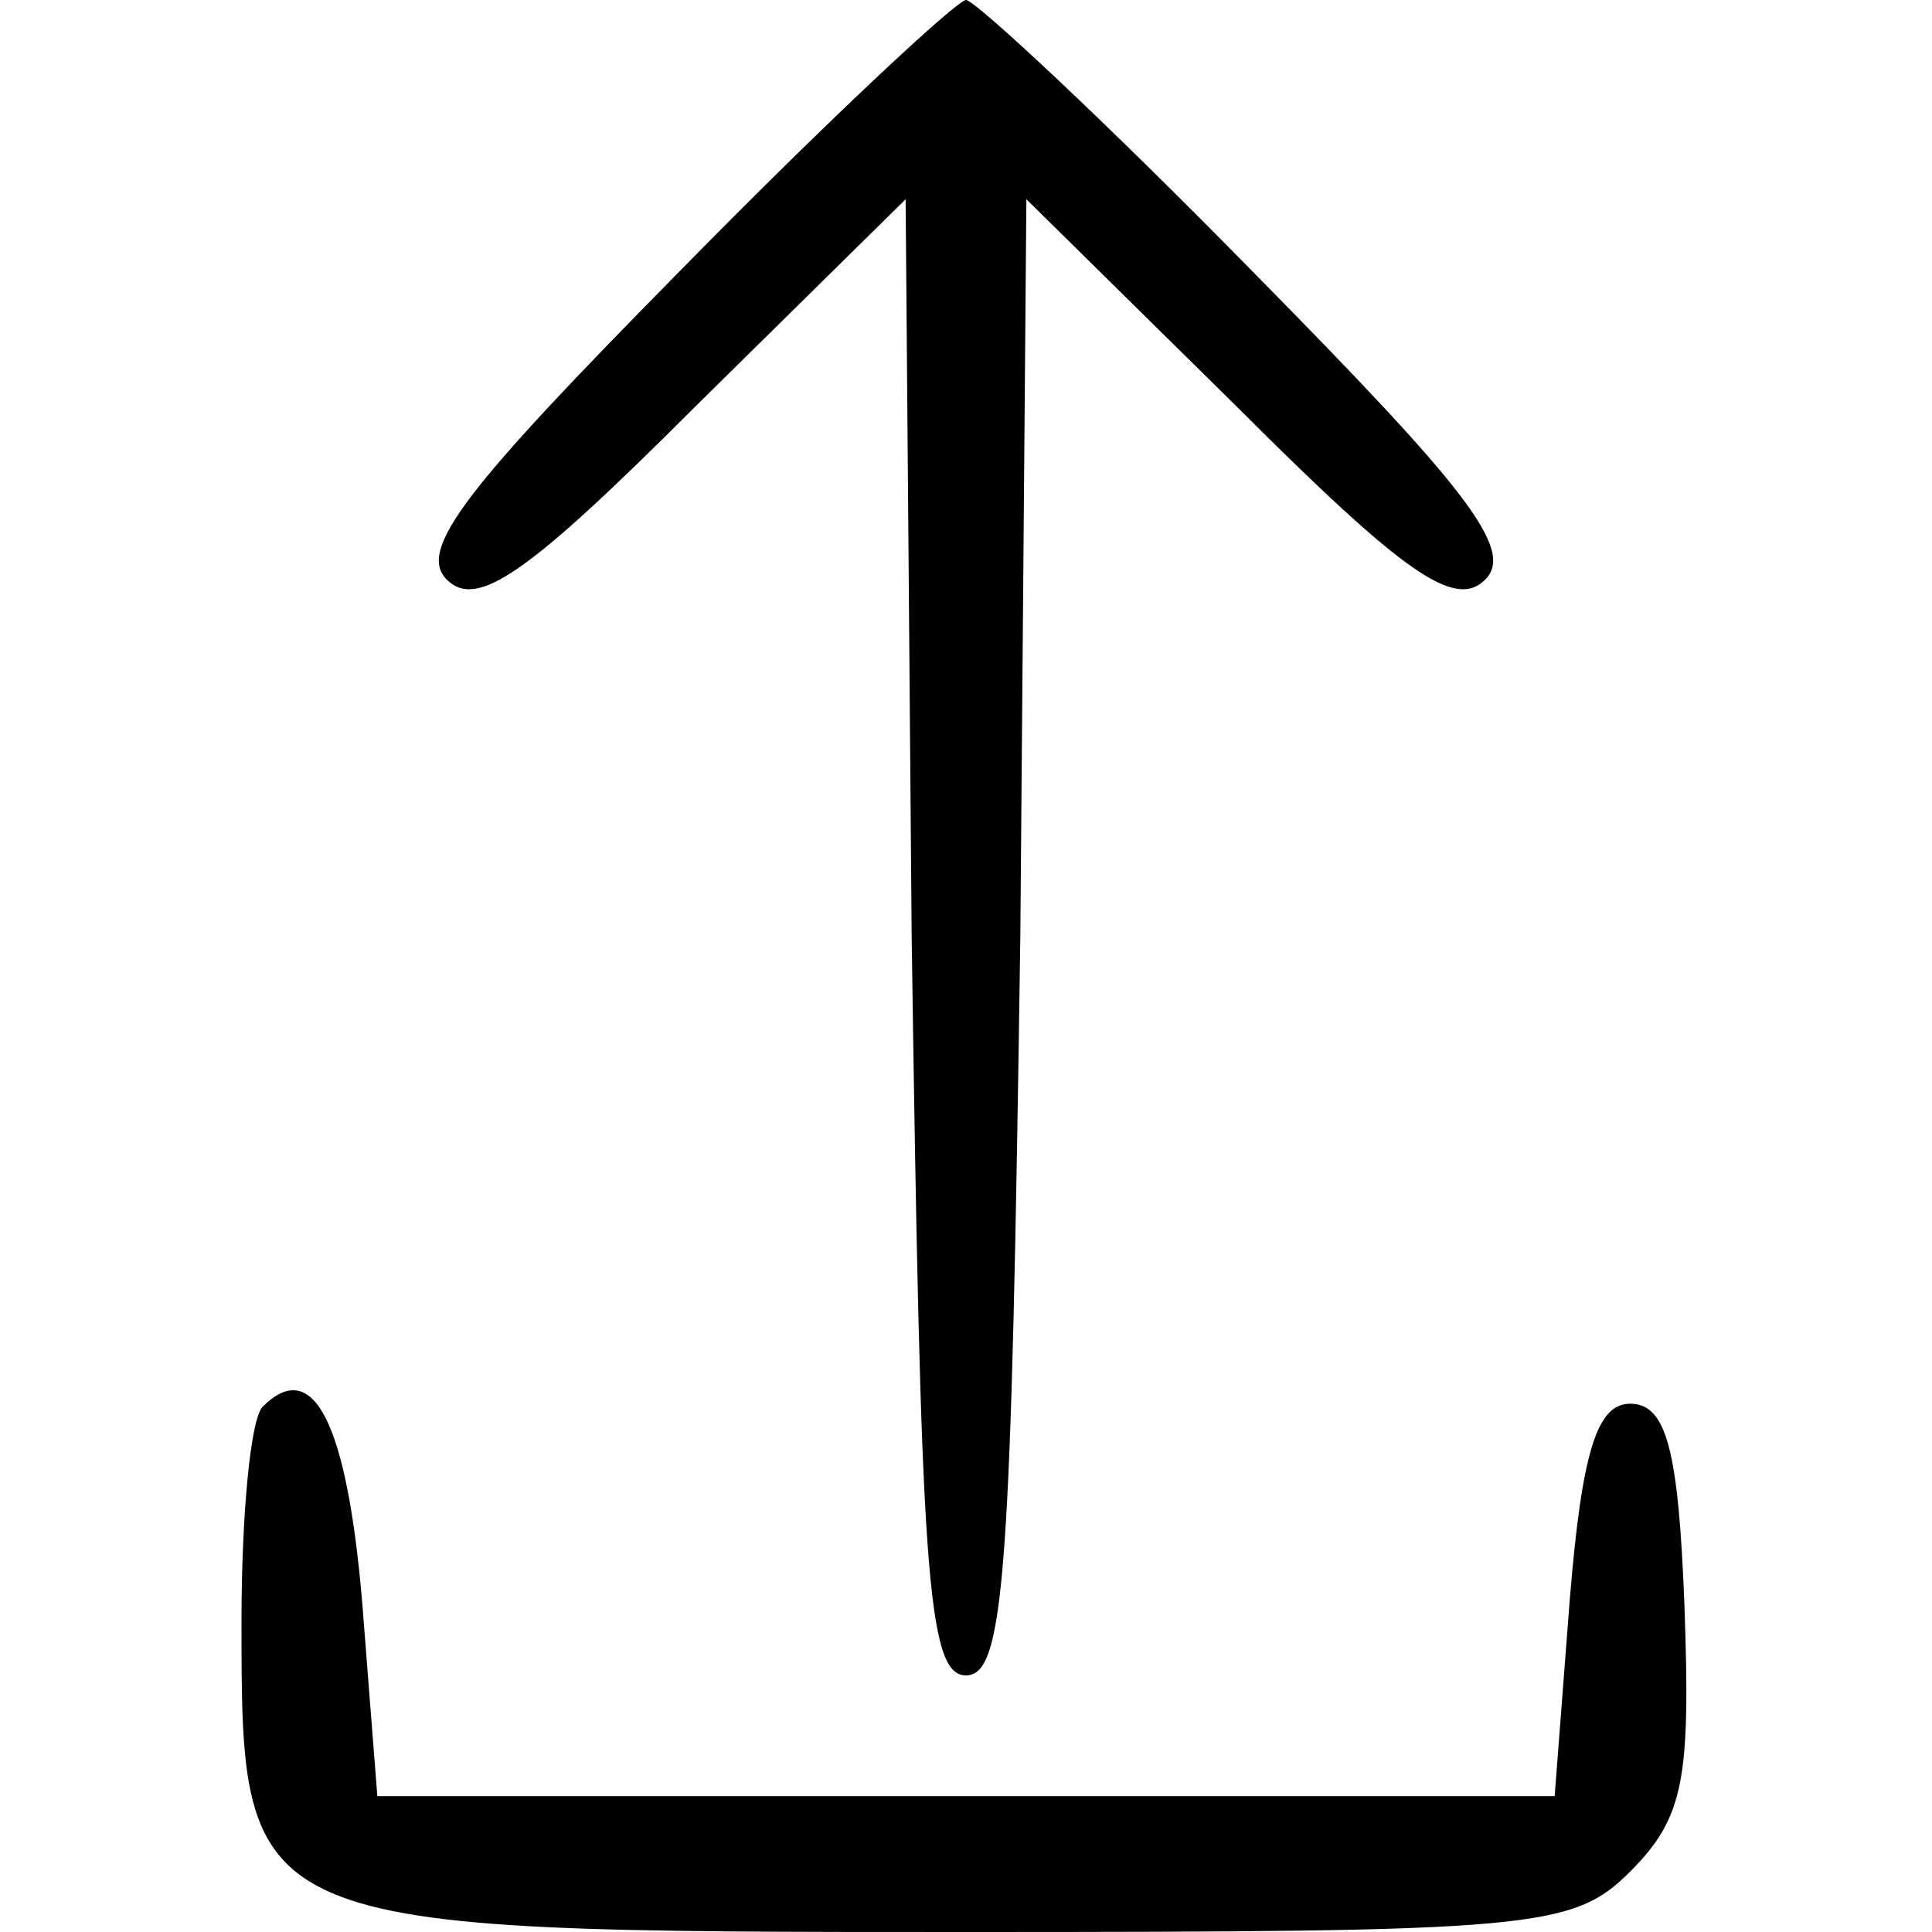
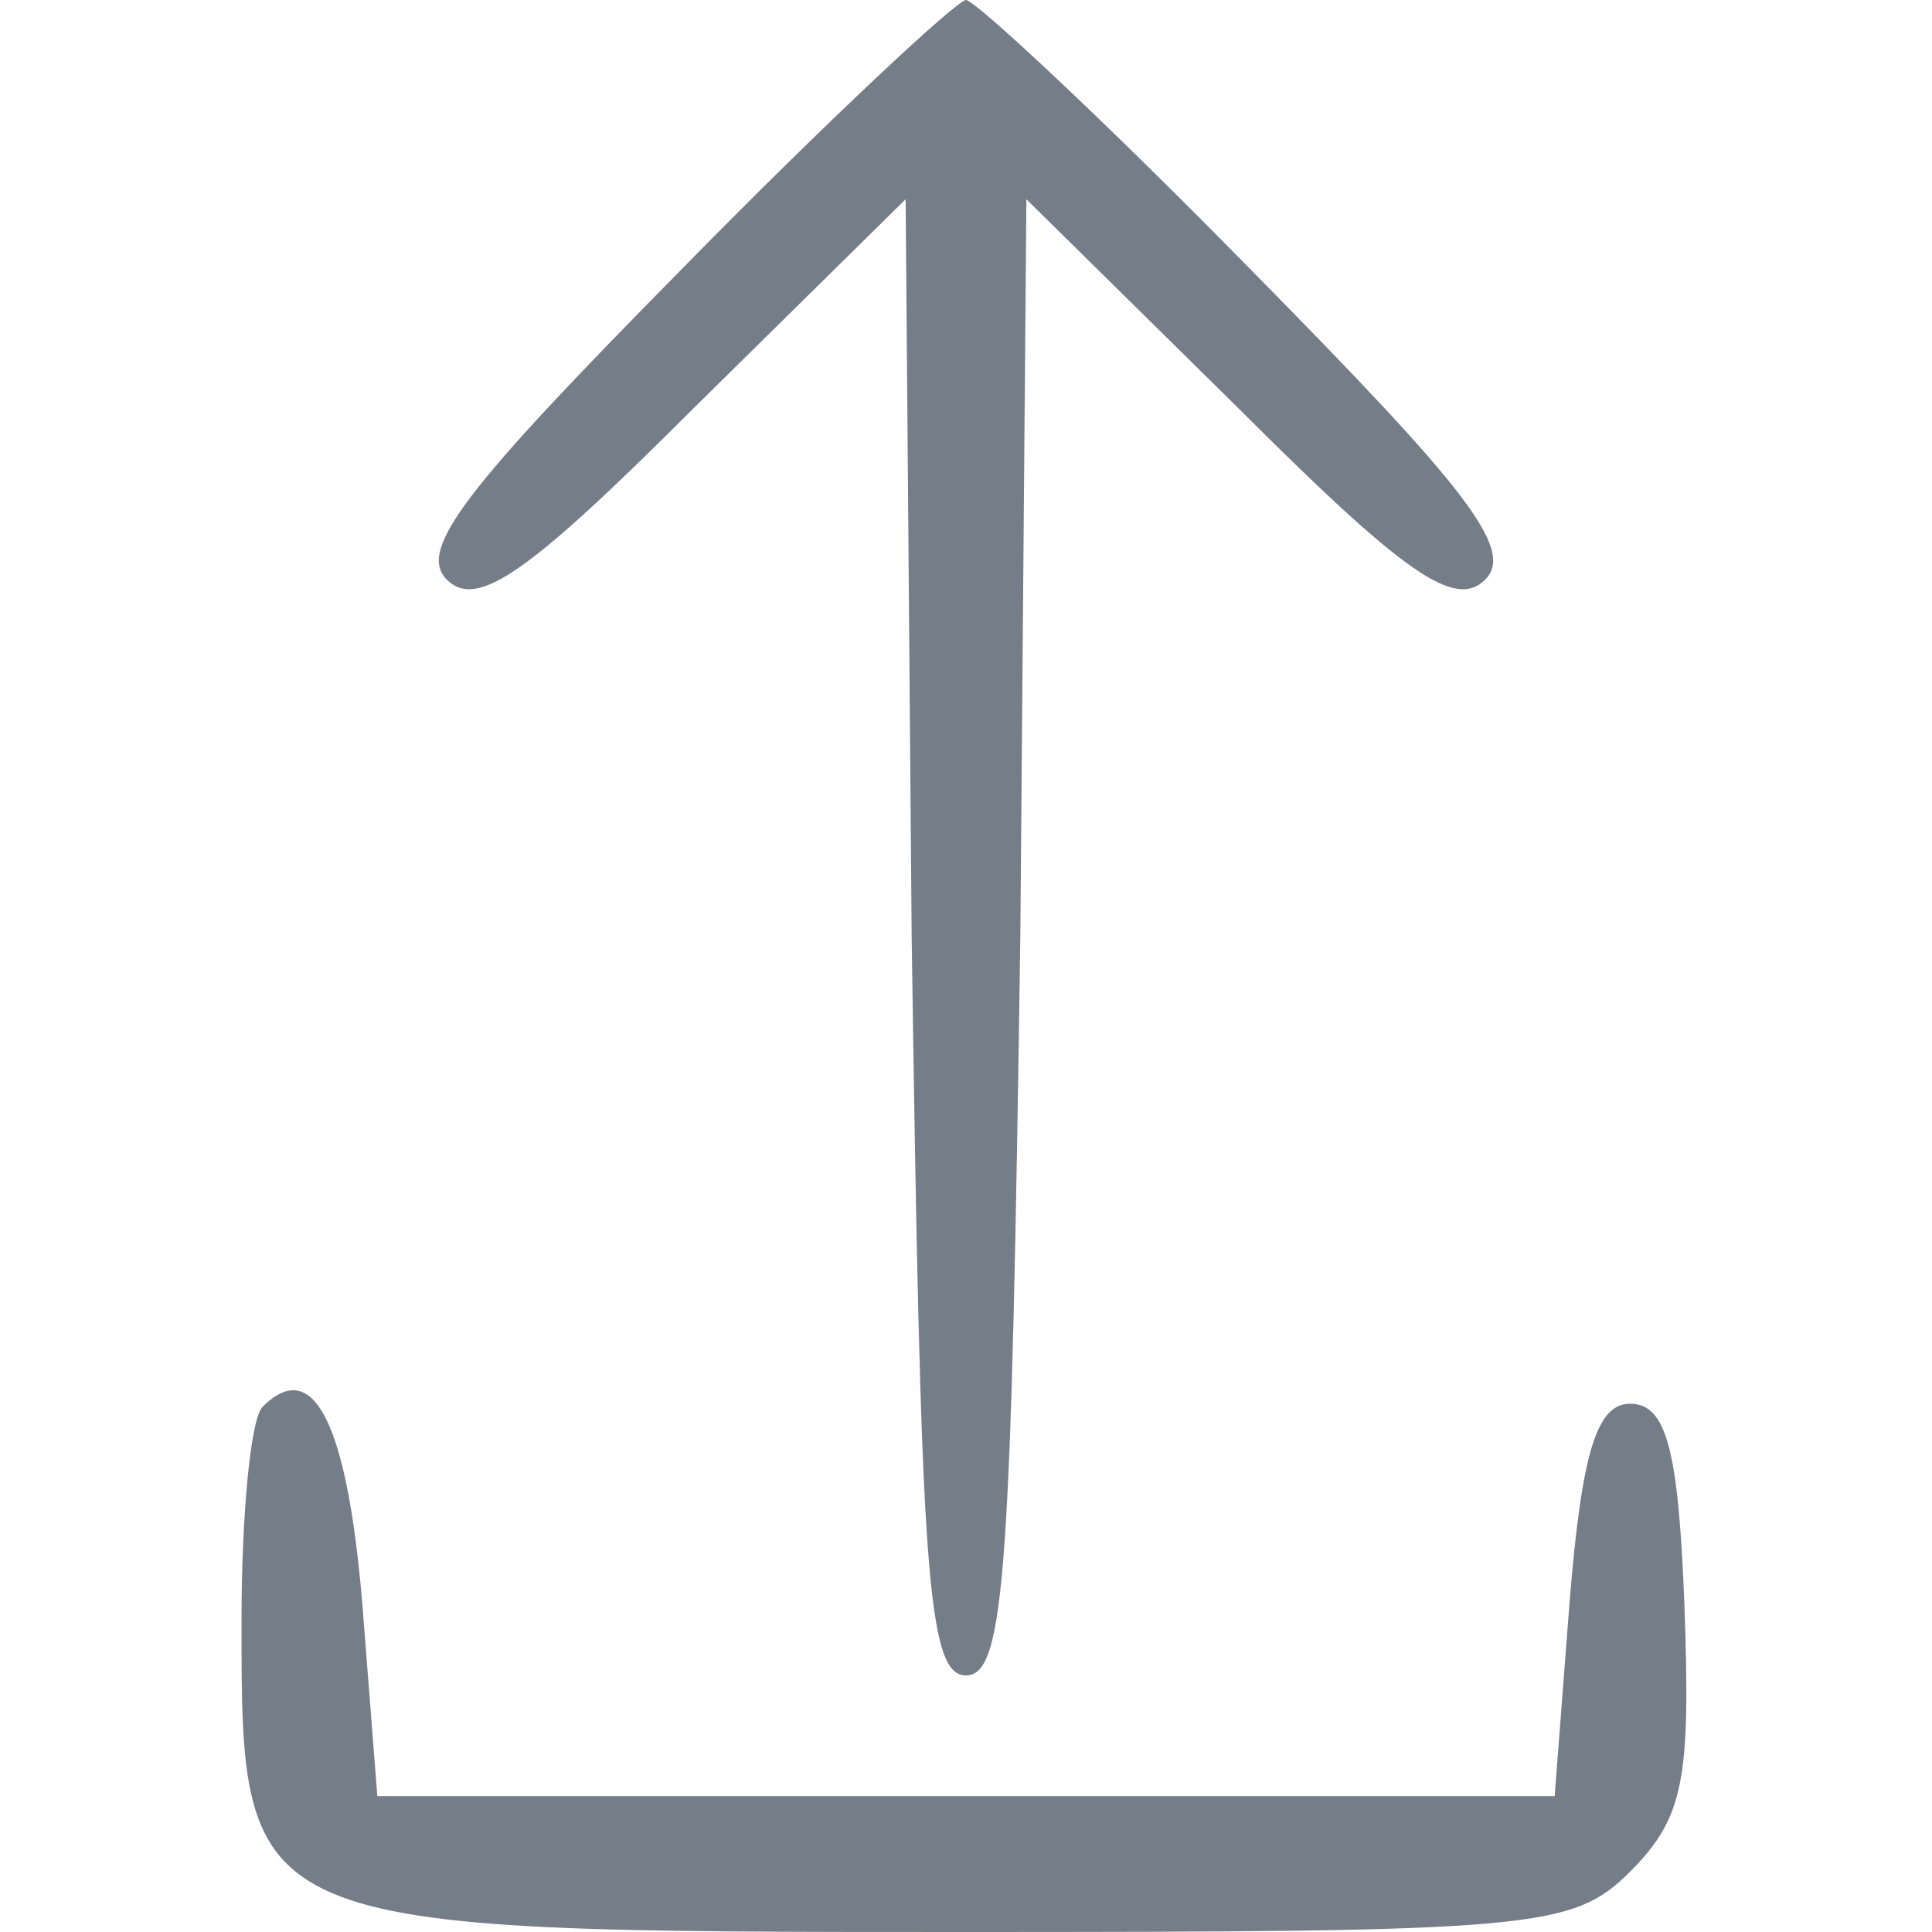
<svg xmlns="http://www.w3.org/2000/svg" version="1.0" width="40pt" height="40pt" viewBox="0 0 64 64" preserveAspectRatio="xMidYMid meet">
-   <g transform="translate(0,64) scale(0.1,-0.1)" fill="#000000" stroke="none">
+   <g transform="translate(0,64) scale(0.1,-0.1)" fill="#757D88" stroke="none">
    <path d="M225 550 c-70 -71 -87 -92 -77 -102 10 -10 27 2 82 57 l70 69 2 -244 c3 -210 5 -245 18 -245 13 0 15 35 18 245 l2 244 70 -69 c55 -55 72 -67 82 -57 10 10 -7 31 -77 102 -49 50 -92 90 -95 90 -3 0 -46 -40 -95 -90z" />
    <path d="M87 174 c-4 -4 -7 -36 -7 -71 0 -103 0 -103 240 -103 188 0 201 1 220 20 18 18 20 31 18 88 -2 52 -6 67 -18 67 -11 0 -16 -16 -20 -65 l-5 -65 -195 0 -195 0 -5 64 c-5 59 -16 82 -33 65z" />
  </g>
</svg>
